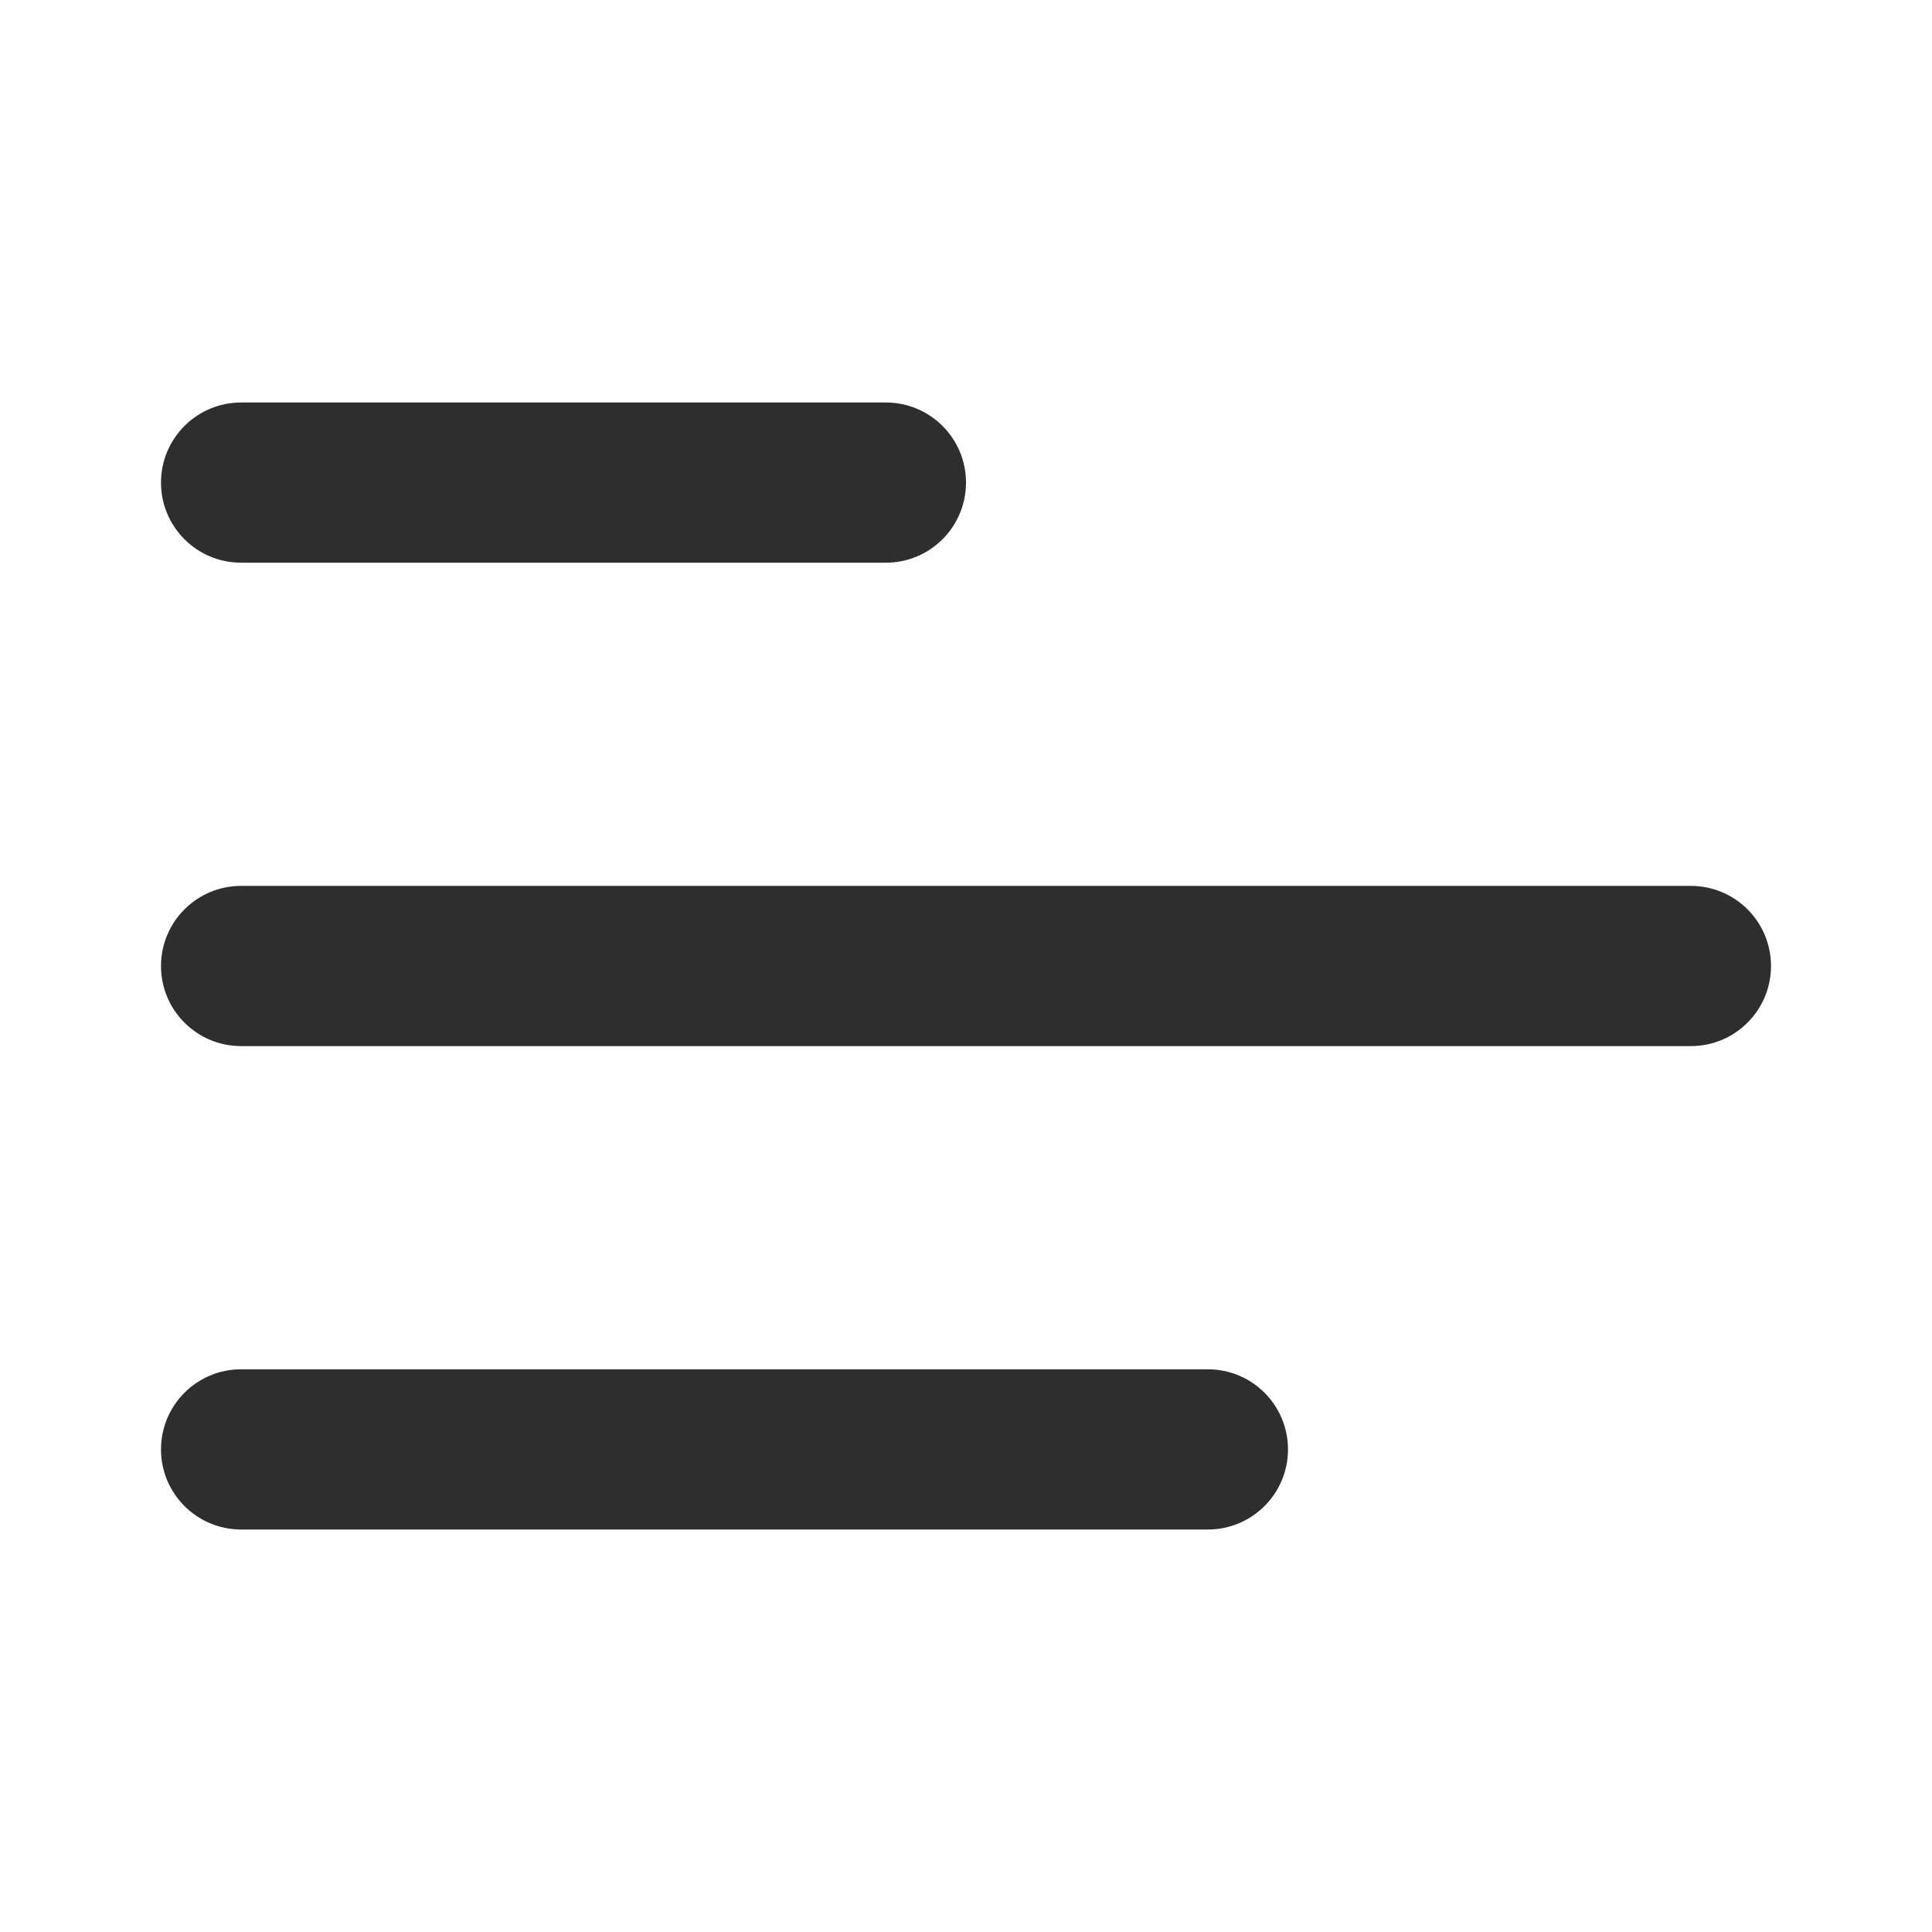
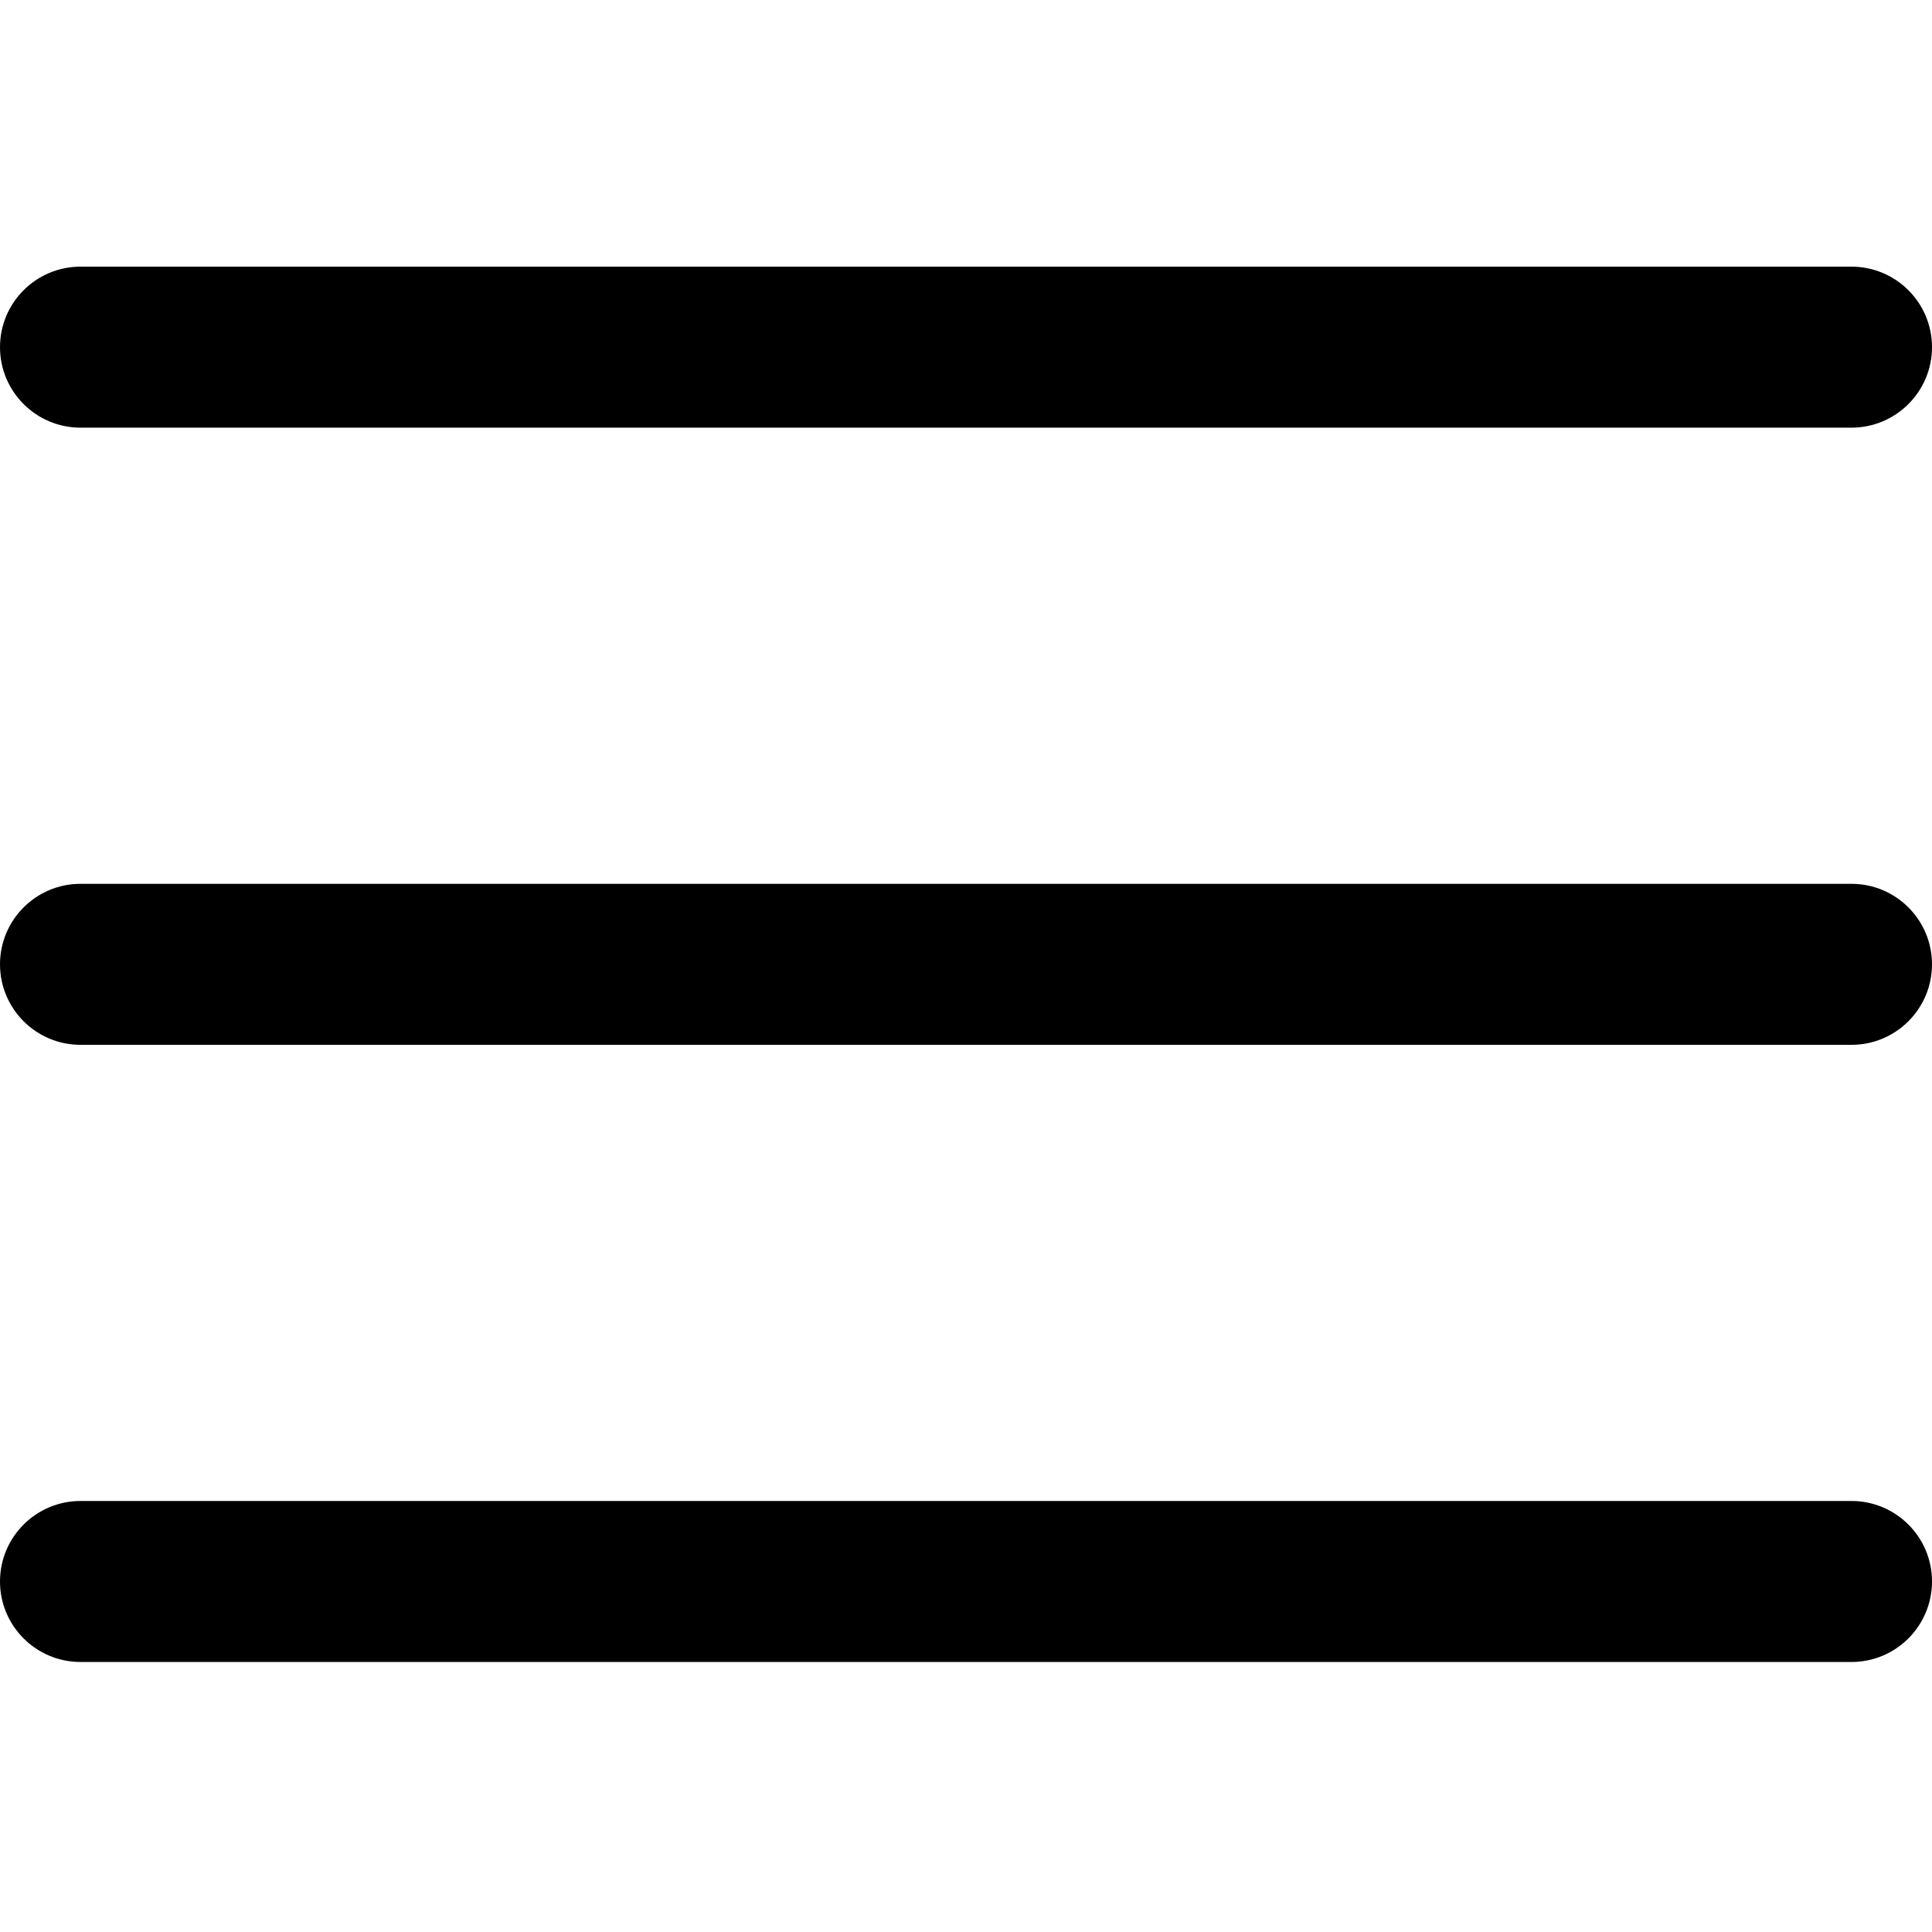
- <svg xmlns="http://www.w3.org/2000/svg" width="24" height="24" fill="none" viewBox="0 0 24 24">
-   <path d="M2 5.995c0-.55.446-.995.995-.995h8.01a.995.995 0 110 1.99h-8.01A.995.995 0 012 5.995zM2 12c0-.55.446-.995.995-.995h18.01a.995.995 0 110 1.99H2.995A.995.995 0 012 12zM2.995 17.01a.995.995 0 100 1.99h12.01a.995.995 0 000-1.99H2.995z" fill="#2E2E2E" />
+ <svg xmlns="http://www.w3.org/2000/svg" height="512" viewBox="0 -53 384 384" width="512">
+   <path d="M368 154.668H16c-8.832 0-16-7.168-16-16s7.168-16 16-16h352c8.832 0 16 7.168 16 16s-7.168 16-16 16zm0 0M368 32H16C7.168 32 0 24.832 0 16S7.168 0 16 0h352c8.832 0 16 7.168 16 16s-7.168 16-16 16zm0 0M368 277.332H16c-8.832 0-16-7.168-16-16s7.168-16 16-16h352c8.832 0 16 7.168 16 16s-7.168 16-16 16zm0 0" />
</svg>
